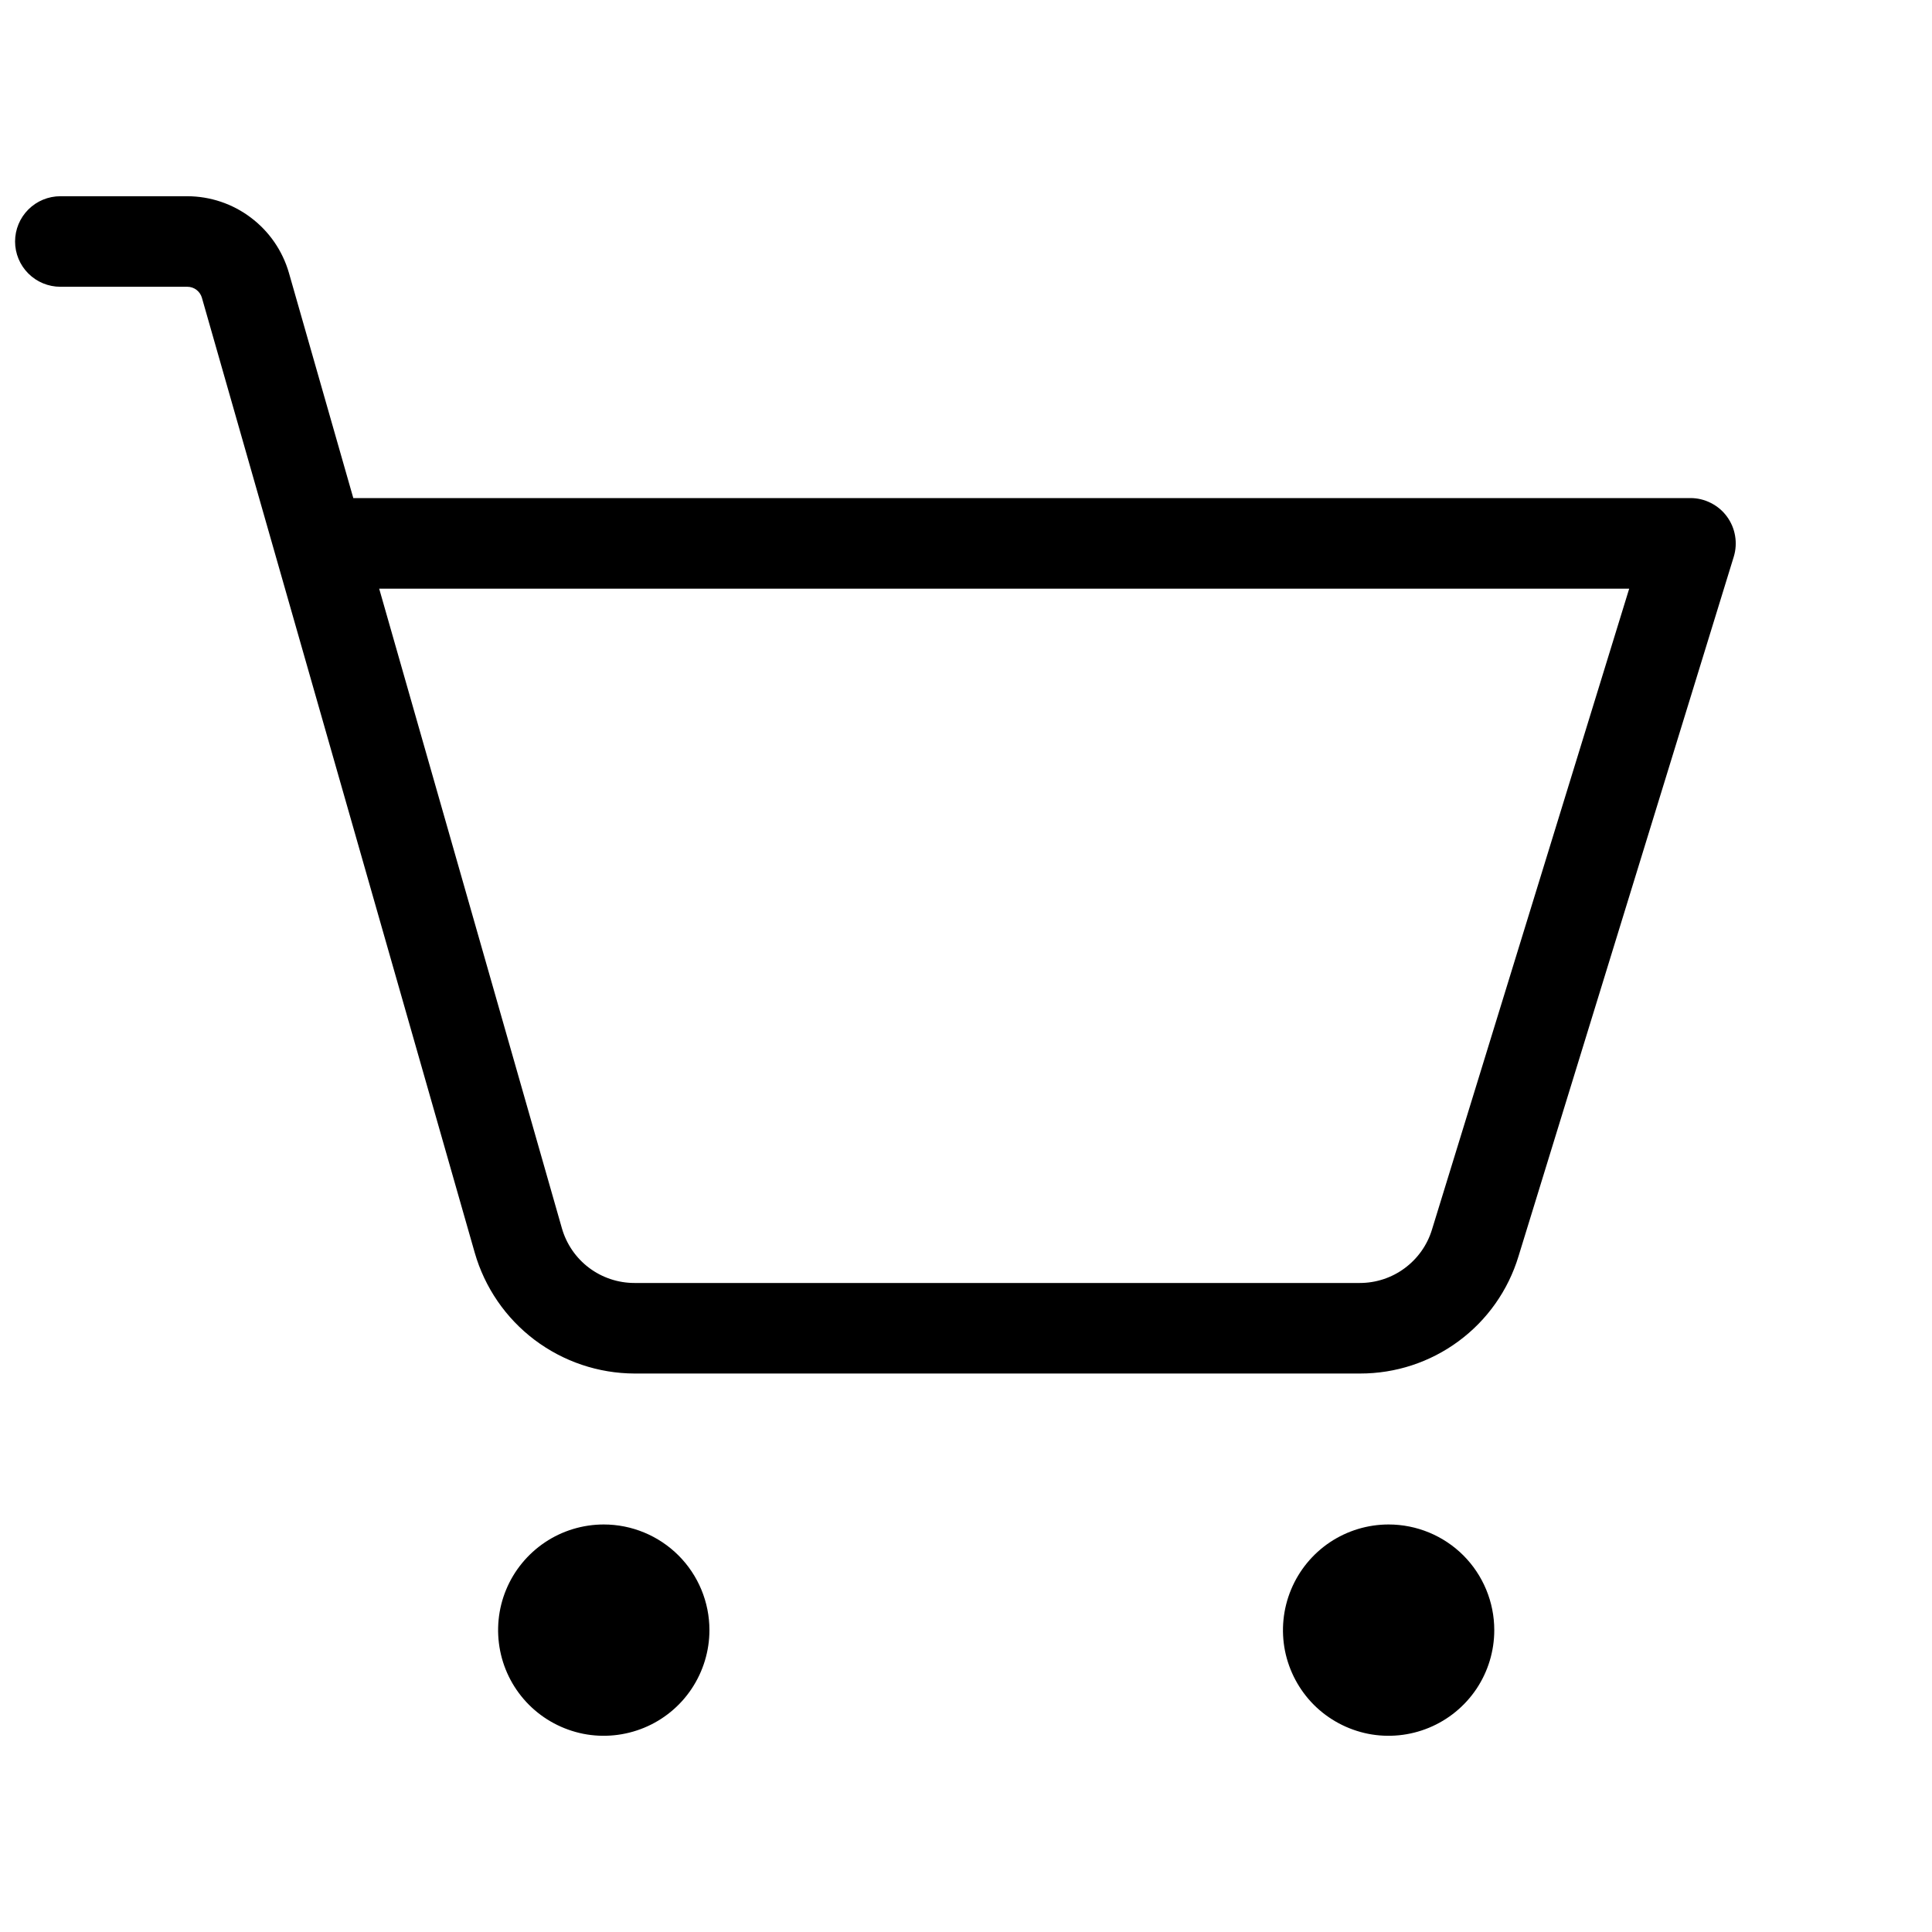
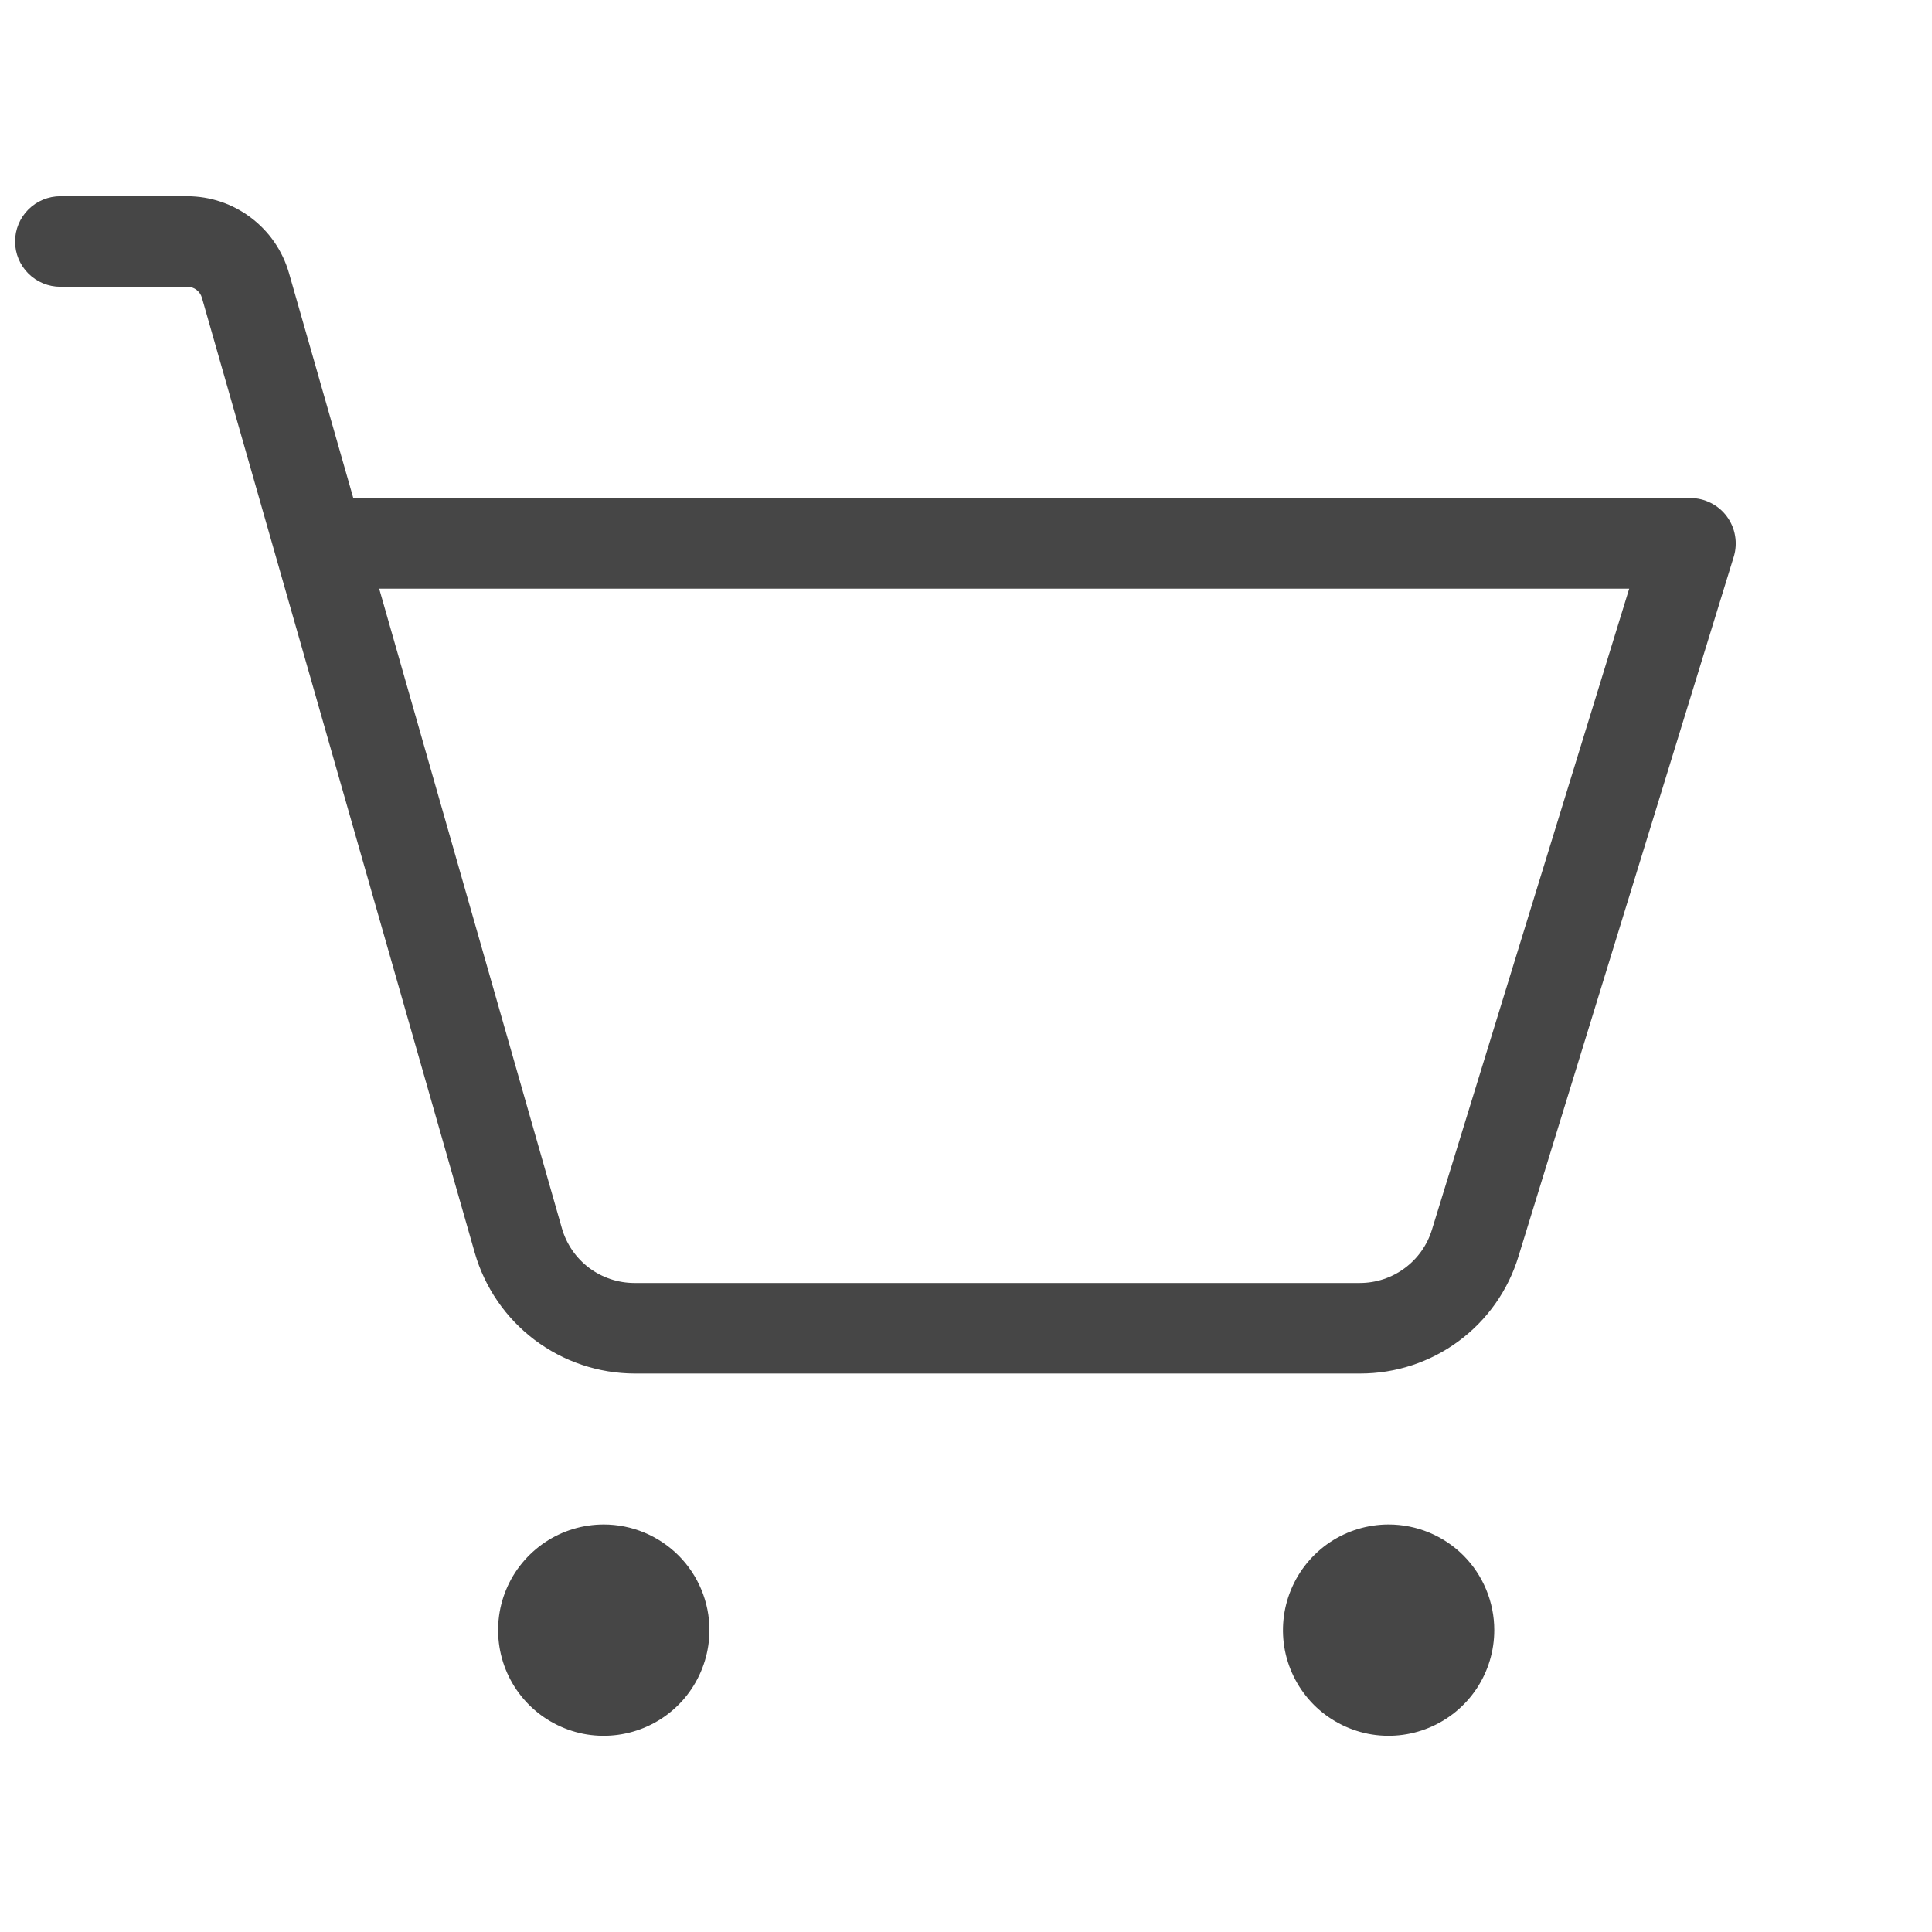
<svg xmlns="http://www.w3.org/2000/svg" width="30" height="30" viewBox="0 0 30 30" fill="none">
-   <path d="M11.016 25.312C11.016 25.637 10.919 25.954 10.739 26.224C10.559 26.494 10.303 26.704 10.003 26.828C9.703 26.952 9.373 26.985 9.055 26.922C8.737 26.858 8.444 26.702 8.215 26.473C7.985 26.243 7.829 25.951 7.766 25.633C7.703 25.314 7.735 24.984 7.859 24.685C7.983 24.385 8.194 24.129 8.464 23.948C8.733 23.768 9.051 23.672 9.375 23.672C9.81 23.672 10.227 23.845 10.535 24.152C10.843 24.46 11.016 24.877 11.016 25.312ZM21.562 23.672C21.238 23.672 20.921 23.768 20.651 23.948C20.381 24.129 20.171 24.385 20.047 24.685C19.923 24.984 19.89 25.314 19.953 25.633C20.017 25.951 20.173 26.243 20.402 26.473C20.632 26.702 20.924 26.858 21.242 26.922C21.561 26.985 21.891 26.952 22.19 26.828C22.49 26.704 22.746 26.494 22.927 26.224C23.107 25.954 23.203 25.637 23.203 25.312C23.203 24.877 23.03 24.46 22.723 24.152C22.415 23.845 21.998 23.672 21.562 23.672ZM26.922 8.644L23.579 19.508C23.419 20.036 23.093 20.498 22.65 20.825C22.207 21.153 21.67 21.329 21.118 21.328H9.852C9.291 21.326 8.747 21.142 8.299 20.804C7.852 20.466 7.527 19.992 7.372 19.453L3.135 4.623C3.121 4.574 3.091 4.531 3.05 4.5C3.009 4.469 2.96 4.453 2.909 4.453H0.938C0.751 4.453 0.572 4.379 0.44 4.247C0.308 4.115 0.234 3.936 0.234 3.75C0.234 3.564 0.308 3.385 0.44 3.253C0.572 3.121 0.751 3.047 0.938 3.047H2.909C3.265 3.048 3.611 3.164 3.895 3.379C4.18 3.593 4.387 3.894 4.486 4.236L5.486 7.734H26.25C26.36 7.734 26.468 7.76 26.566 7.81C26.665 7.86 26.75 7.931 26.815 8.02C26.88 8.108 26.924 8.211 26.942 8.319C26.961 8.427 26.954 8.539 26.922 8.644ZM25.298 9.141H5.888L8.725 19.072C8.795 19.317 8.943 19.533 9.146 19.686C9.349 19.839 9.597 19.922 9.852 19.922H21.115C21.366 19.922 21.61 19.842 21.811 19.693C22.013 19.544 22.162 19.334 22.235 19.095L25.298 9.141Z" fill="black" />
+   <path d="M11.016 25.312C11.016 25.637 10.919 25.954 10.739 26.224C10.559 26.494 10.303 26.704 10.003 26.828C9.703 26.952 9.373 26.985 9.055 26.922C8.737 26.858 8.444 26.702 8.215 26.473C7.985 26.243 7.829 25.951 7.766 25.633C7.703 25.314 7.735 24.984 7.859 24.685C7.983 24.385 8.194 24.129 8.464 23.948C8.733 23.768 9.051 23.672 9.375 23.672C9.81 23.672 10.227 23.845 10.535 24.152C10.843 24.46 11.016 24.877 11.016 25.312ZM21.562 23.672C21.238 23.672 20.921 23.768 20.651 23.948C20.381 24.129 20.171 24.385 20.047 24.685C19.923 24.984 19.89 25.314 19.953 25.633C20.017 25.951 20.173 26.243 20.402 26.473C20.632 26.702 20.924 26.858 21.242 26.922C21.561 26.985 21.891 26.952 22.19 26.828C22.49 26.704 22.746 26.494 22.927 26.224C23.107 25.954 23.203 25.637 23.203 25.312C23.203 24.877 23.03 24.46 22.723 24.152C22.415 23.845 21.998 23.672 21.562 23.672ZM26.922 8.644L23.579 19.508C23.419 20.036 23.093 20.498 22.65 20.825C22.207 21.153 21.67 21.329 21.118 21.328H9.852C9.291 21.326 8.747 21.142 8.299 20.804C7.852 20.466 7.527 19.992 7.372 19.453L3.135 4.623C3.121 4.574 3.091 4.531 3.05 4.5C3.009 4.469 2.96 4.453 2.909 4.453H0.938C0.751 4.453 0.572 4.379 0.44 4.247C0.308 4.115 0.234 3.936 0.234 3.75C0.234 3.564 0.308 3.385 0.44 3.253C0.572 3.121 0.751 3.047 0.938 3.047H2.909C3.265 3.048 3.611 3.164 3.895 3.379C4.18 3.593 4.387 3.894 4.486 4.236L5.486 7.734H26.25C26.36 7.734 26.468 7.76 26.566 7.81C26.665 7.86 26.75 7.931 26.815 8.02C26.88 8.108 26.924 8.211 26.942 8.319C26.961 8.427 26.954 8.539 26.922 8.644ZM25.298 9.141H5.888L8.725 19.072C8.795 19.317 8.943 19.533 9.146 19.686C9.349 19.839 9.597 19.922 9.852 19.922H21.115C21.366 19.922 21.61 19.842 21.811 19.693C22.013 19.544 22.162 19.334 22.235 19.095L25.298 9.141Z" fill="#464646" />
</svg>
